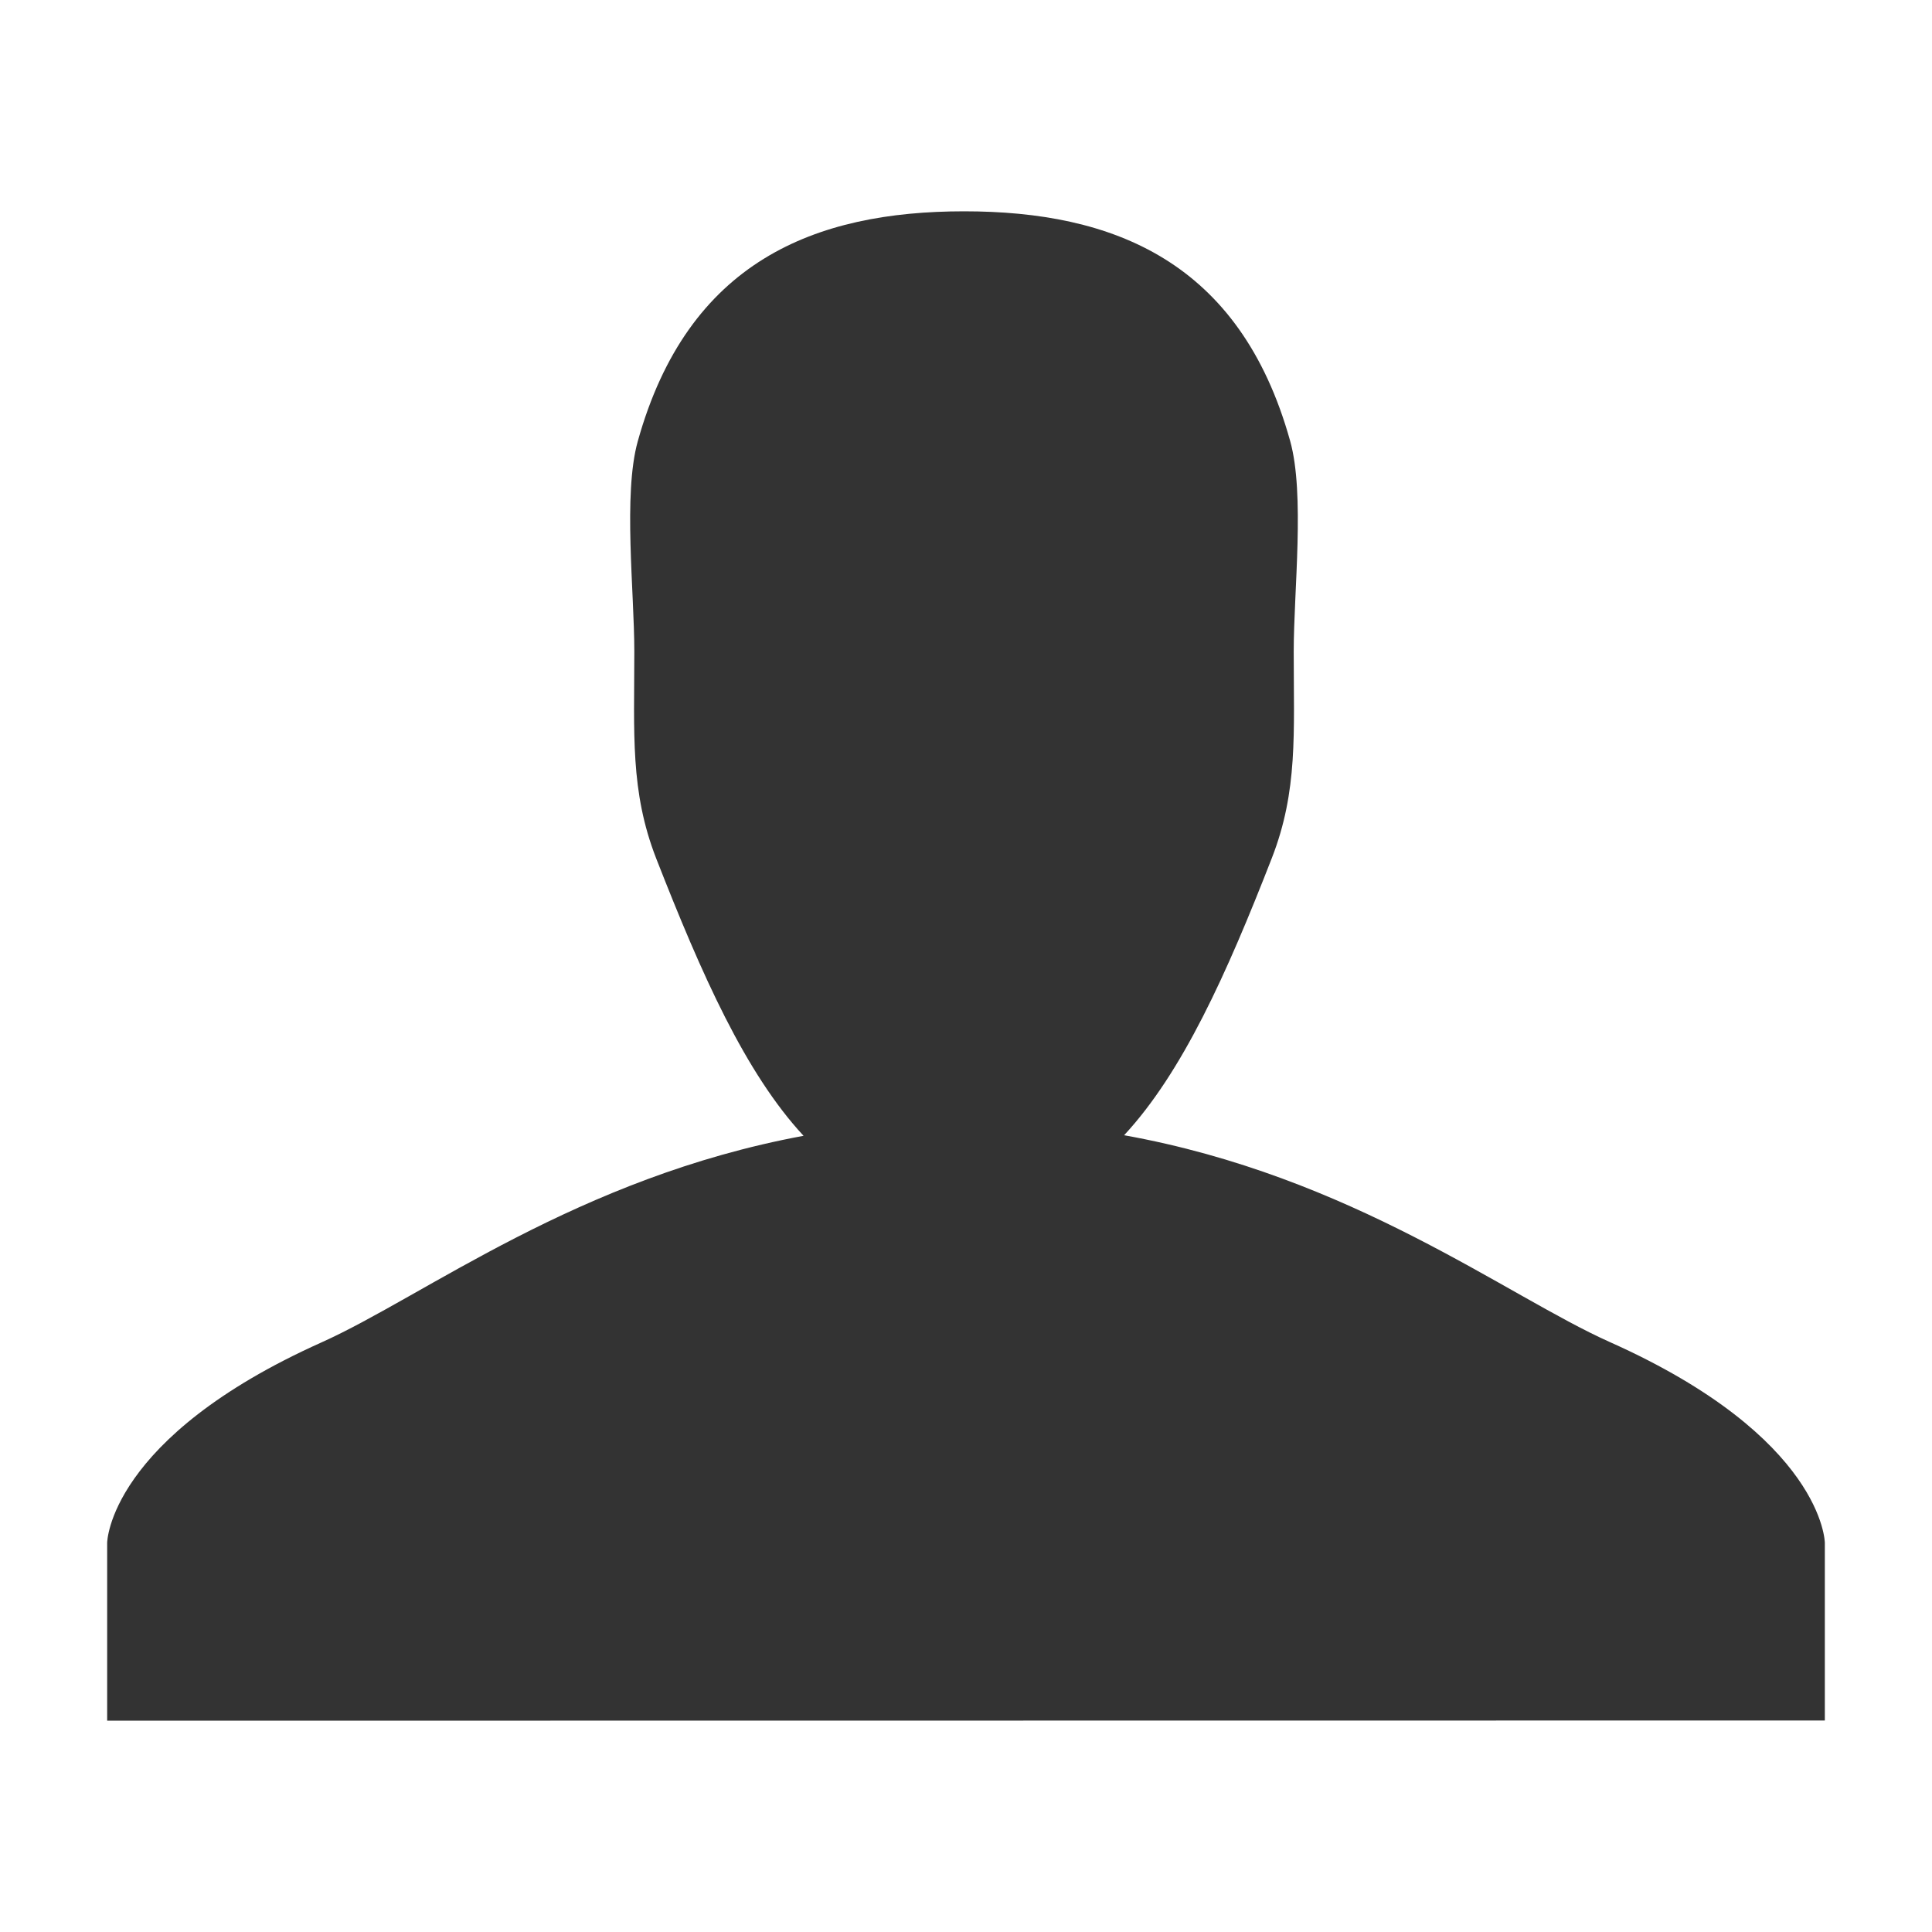
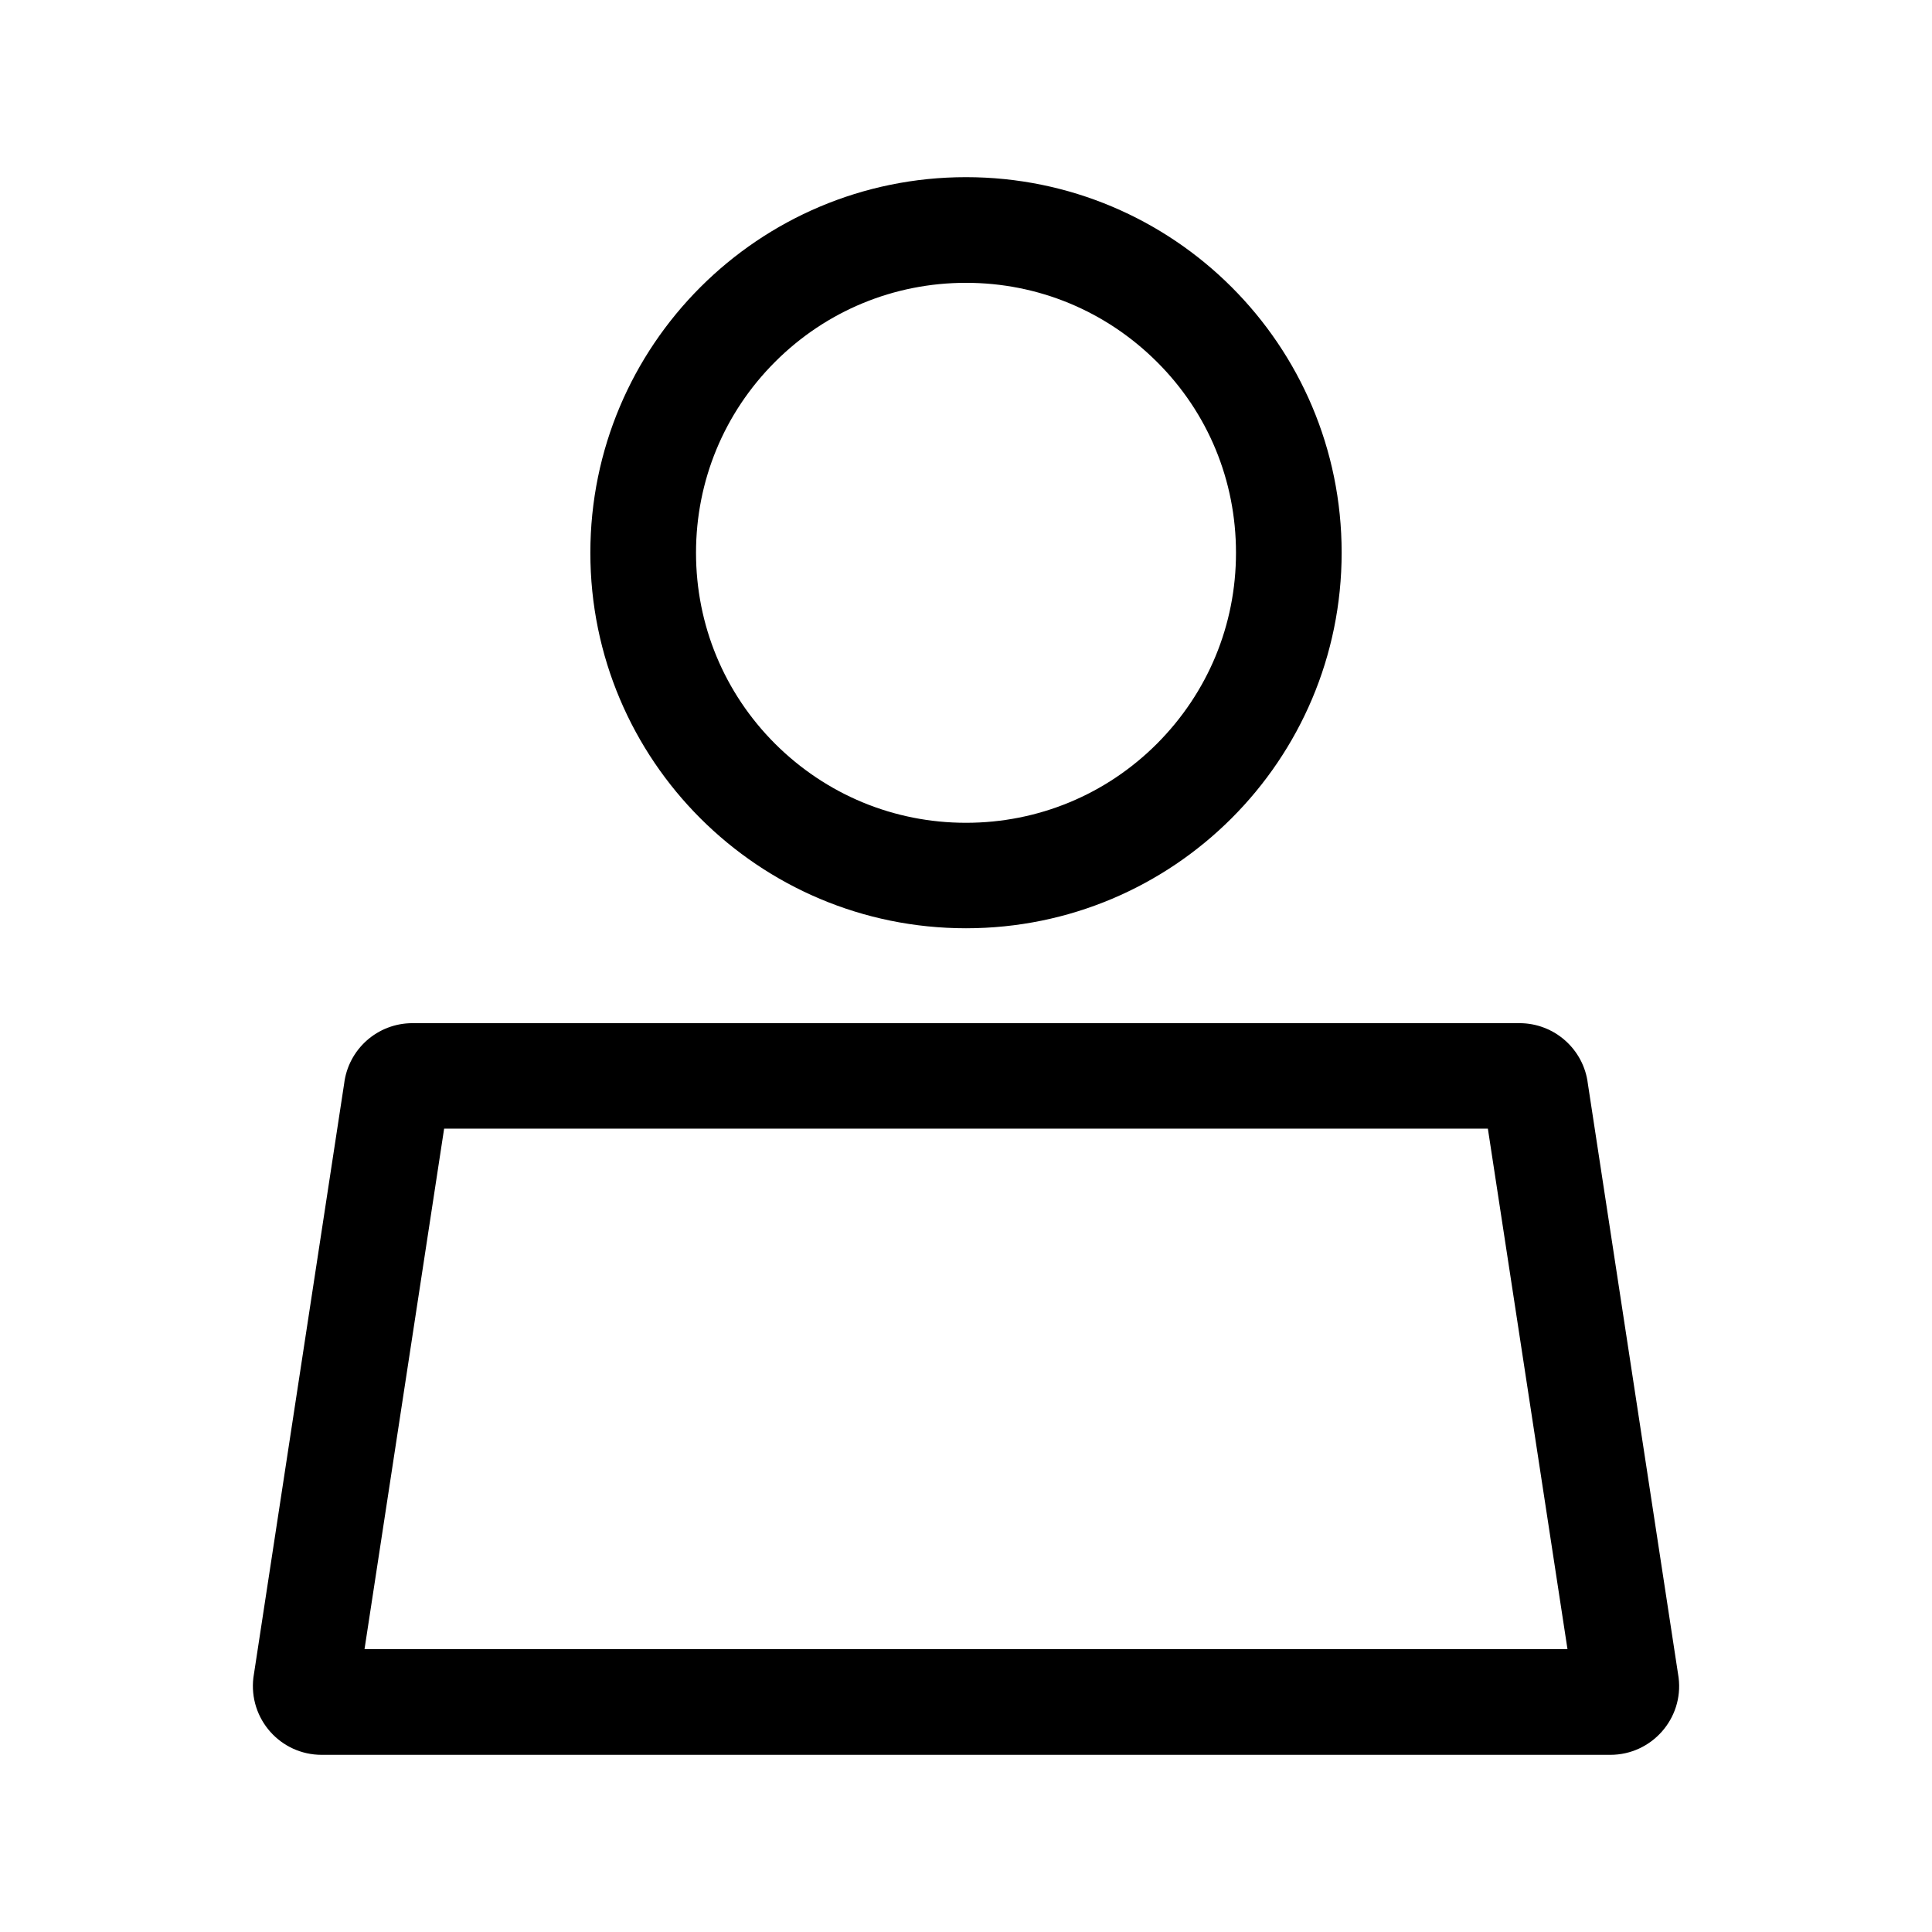
- <svg xmlns="http://www.w3.org/2000/svg" class="icon" width="200px" height="200.00px" viewBox="0 0 1024 1024" version="1.1">
-   <path fill="#333333" d="M853.2 711.3c-55-24.6-136.6-87.9-257.4-109.6 30.9-33.3 54.3-85.3 78.3-146.9 13.9-35.7 11.6-66.1 11.6-109.5 0-32 6-83.4-1.9-111.6C657.2 138.3 589.8 112 511 112c-79 0-146.4 26.4-173 122-7.8 28.1-1.8 79.4-1.8 111.3 0 43.4-2.3 74 11.6 109.7 24.2 61.9 47.3 113.8 78.1 147C306 624.2 225 687 170.4 711.5 57.4 762.2 56.8 817.7 56.8 817.7V912l910.4-0.1v-94.2s-0.5-55.7-114-106.4z" />
+ <svg xmlns="http://www.w3.org/2000/svg" t="1619679809199" class="icon" viewBox="0 0 1024 1024" version="1.1" p-id="15778" width="128" height="128">
+   <defs>
+     <style type="text/css" />
+   </defs>
+   <path d="M512 492c109.9 0 199.1-89.1 199.1-199.1s-89.2-199-199.1-199S312.9 183 312.9 293 402.1 492 512 492zM410.8 191.8c27-27 63-41.9 101.2-41.9s74.1 14.9 101.2 41.9 41.9 62.9 41.9 101.2-14.9 74.1-41.9 101.2c-27 27-63 41.9-101.2 41.9s-74.1-14.9-101.2-41.9c-27-27-41.9-63-41.9-101.2s14.9-74.2 41.9-101.2z m478.9 697.4l-48.1-314.8c-2.2-18.3-17.8-32.1-36.2-32.1H218.6c-18.5 0-34 13.8-36.2 32.1l-48.1 314.8c-2.6 21.8 14.3 40.9 36.2 40.9h683c21.9 0 38.9-19.2 36.2-40.9z m-696.5-15.1l42.2-275.9h553.2l42.2 275.9H193.2z" p-id="15779" />
</svg>
